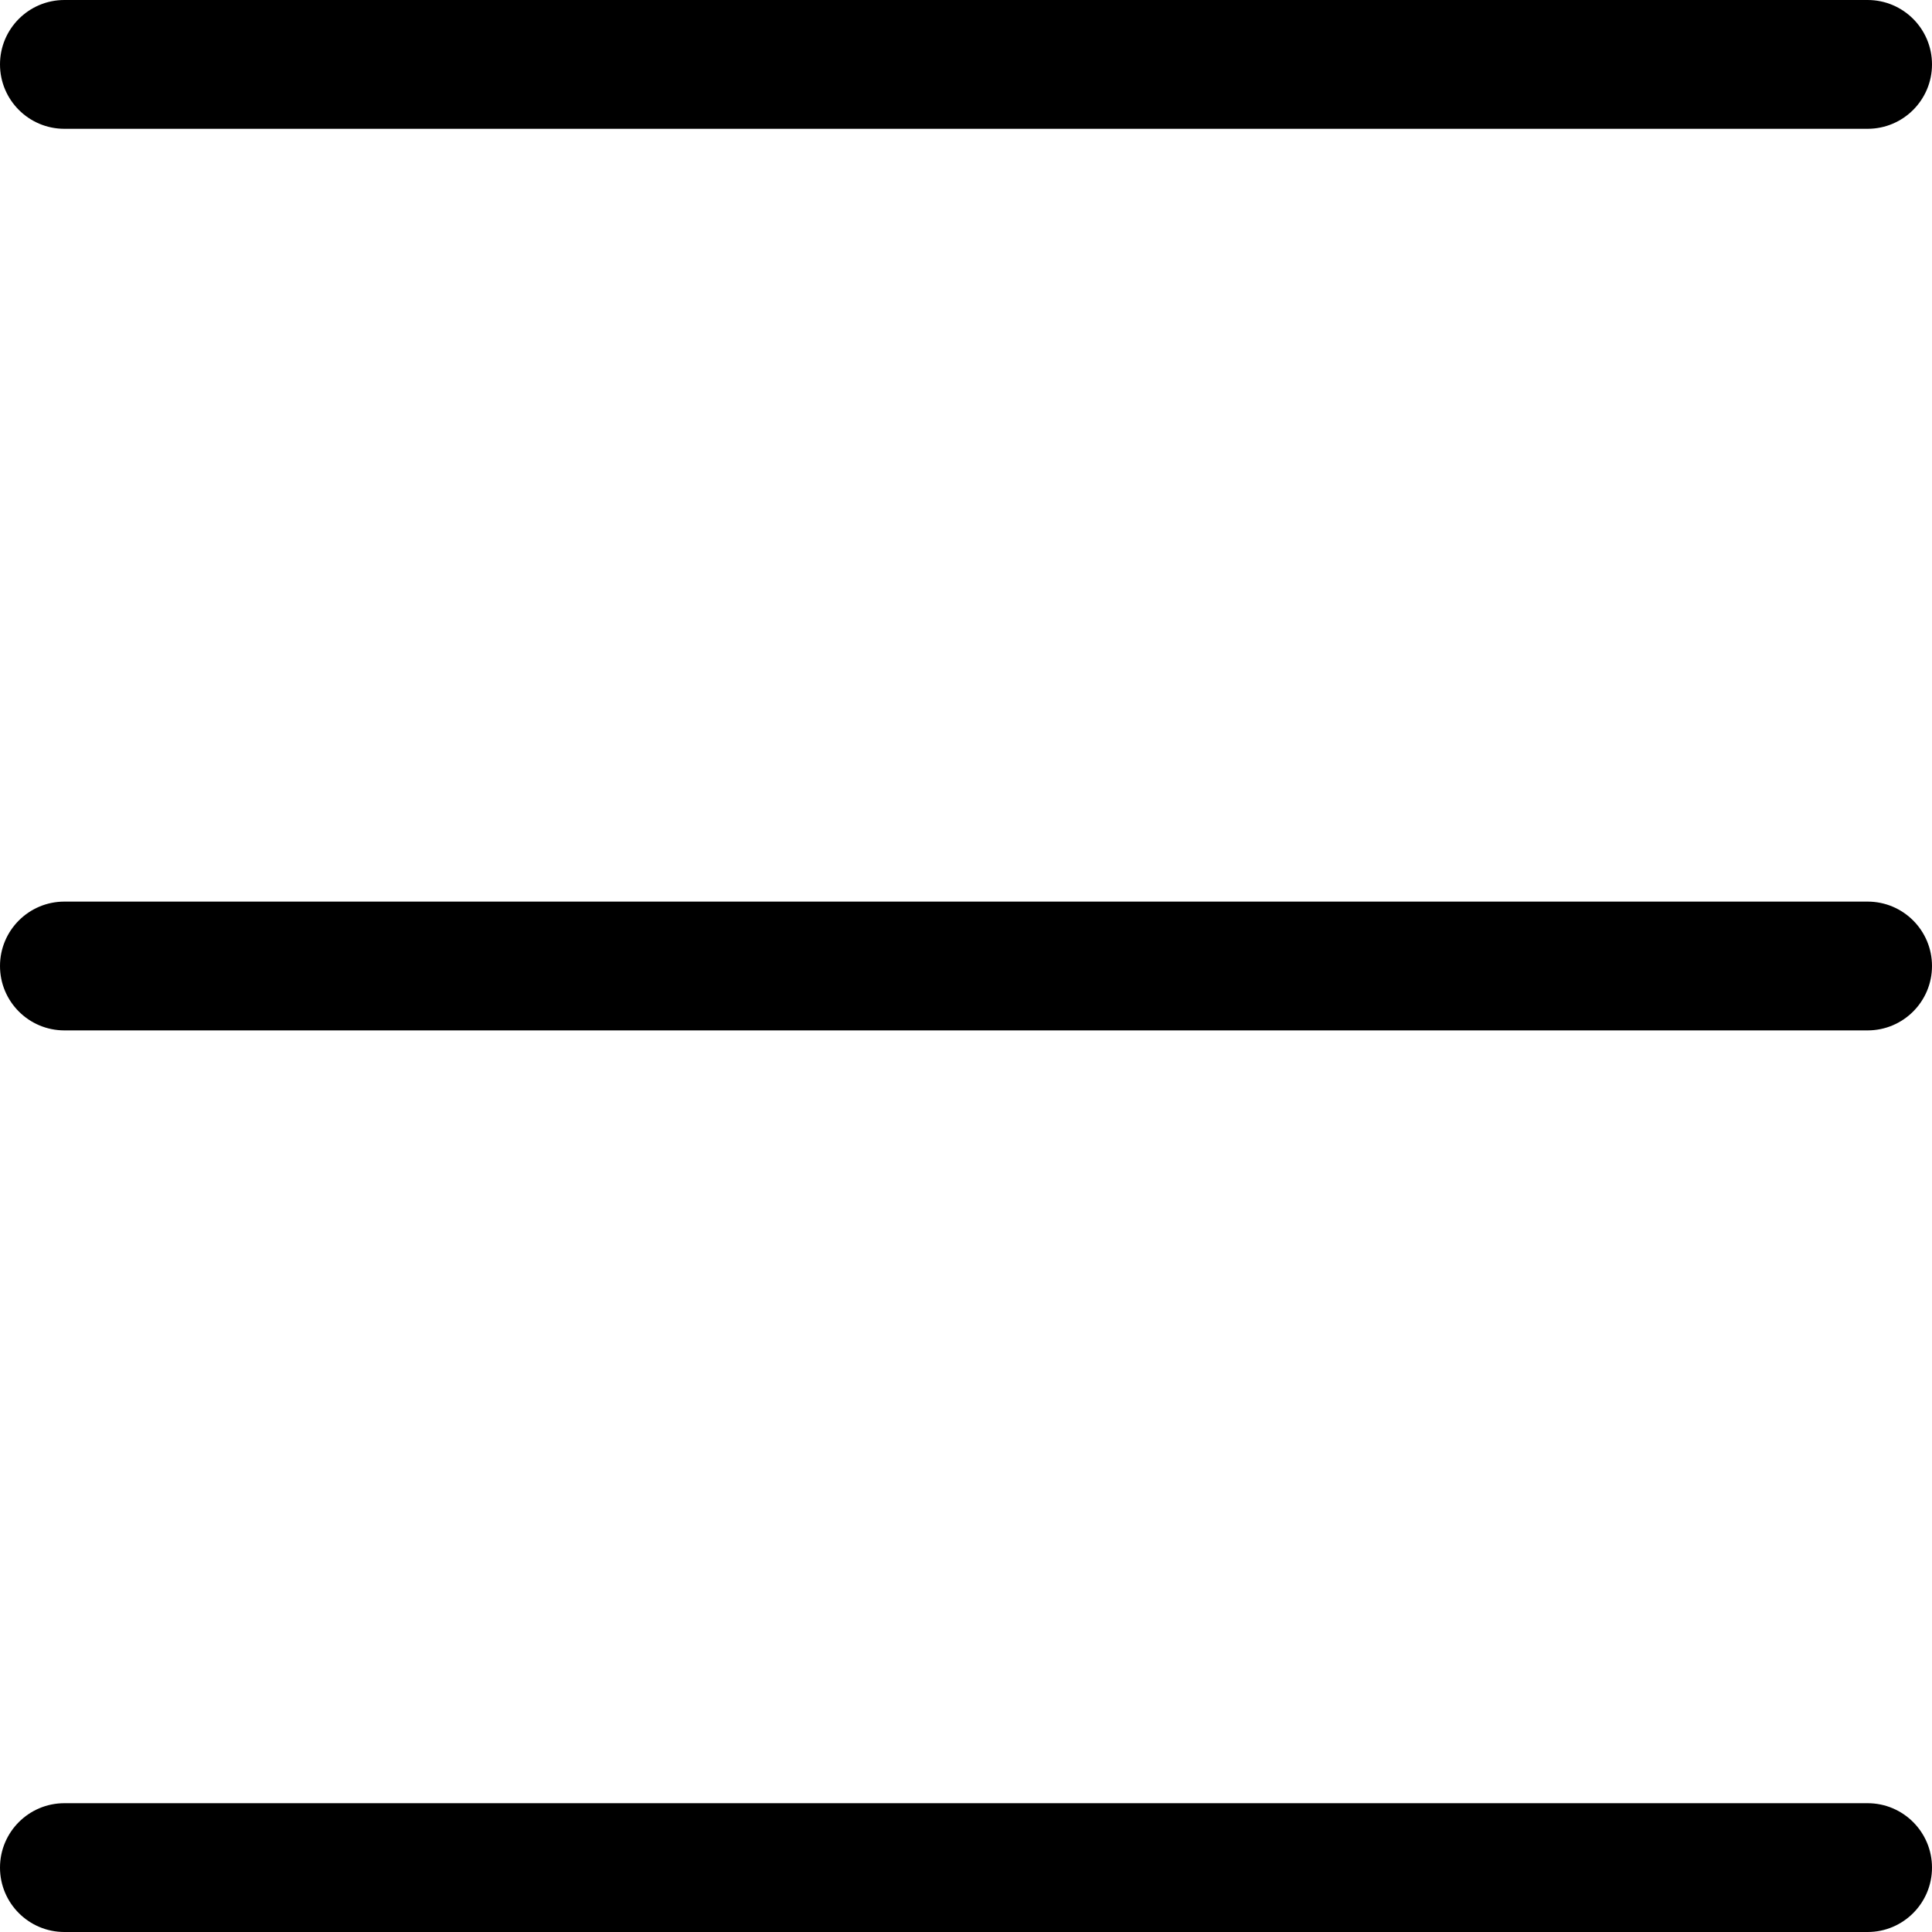
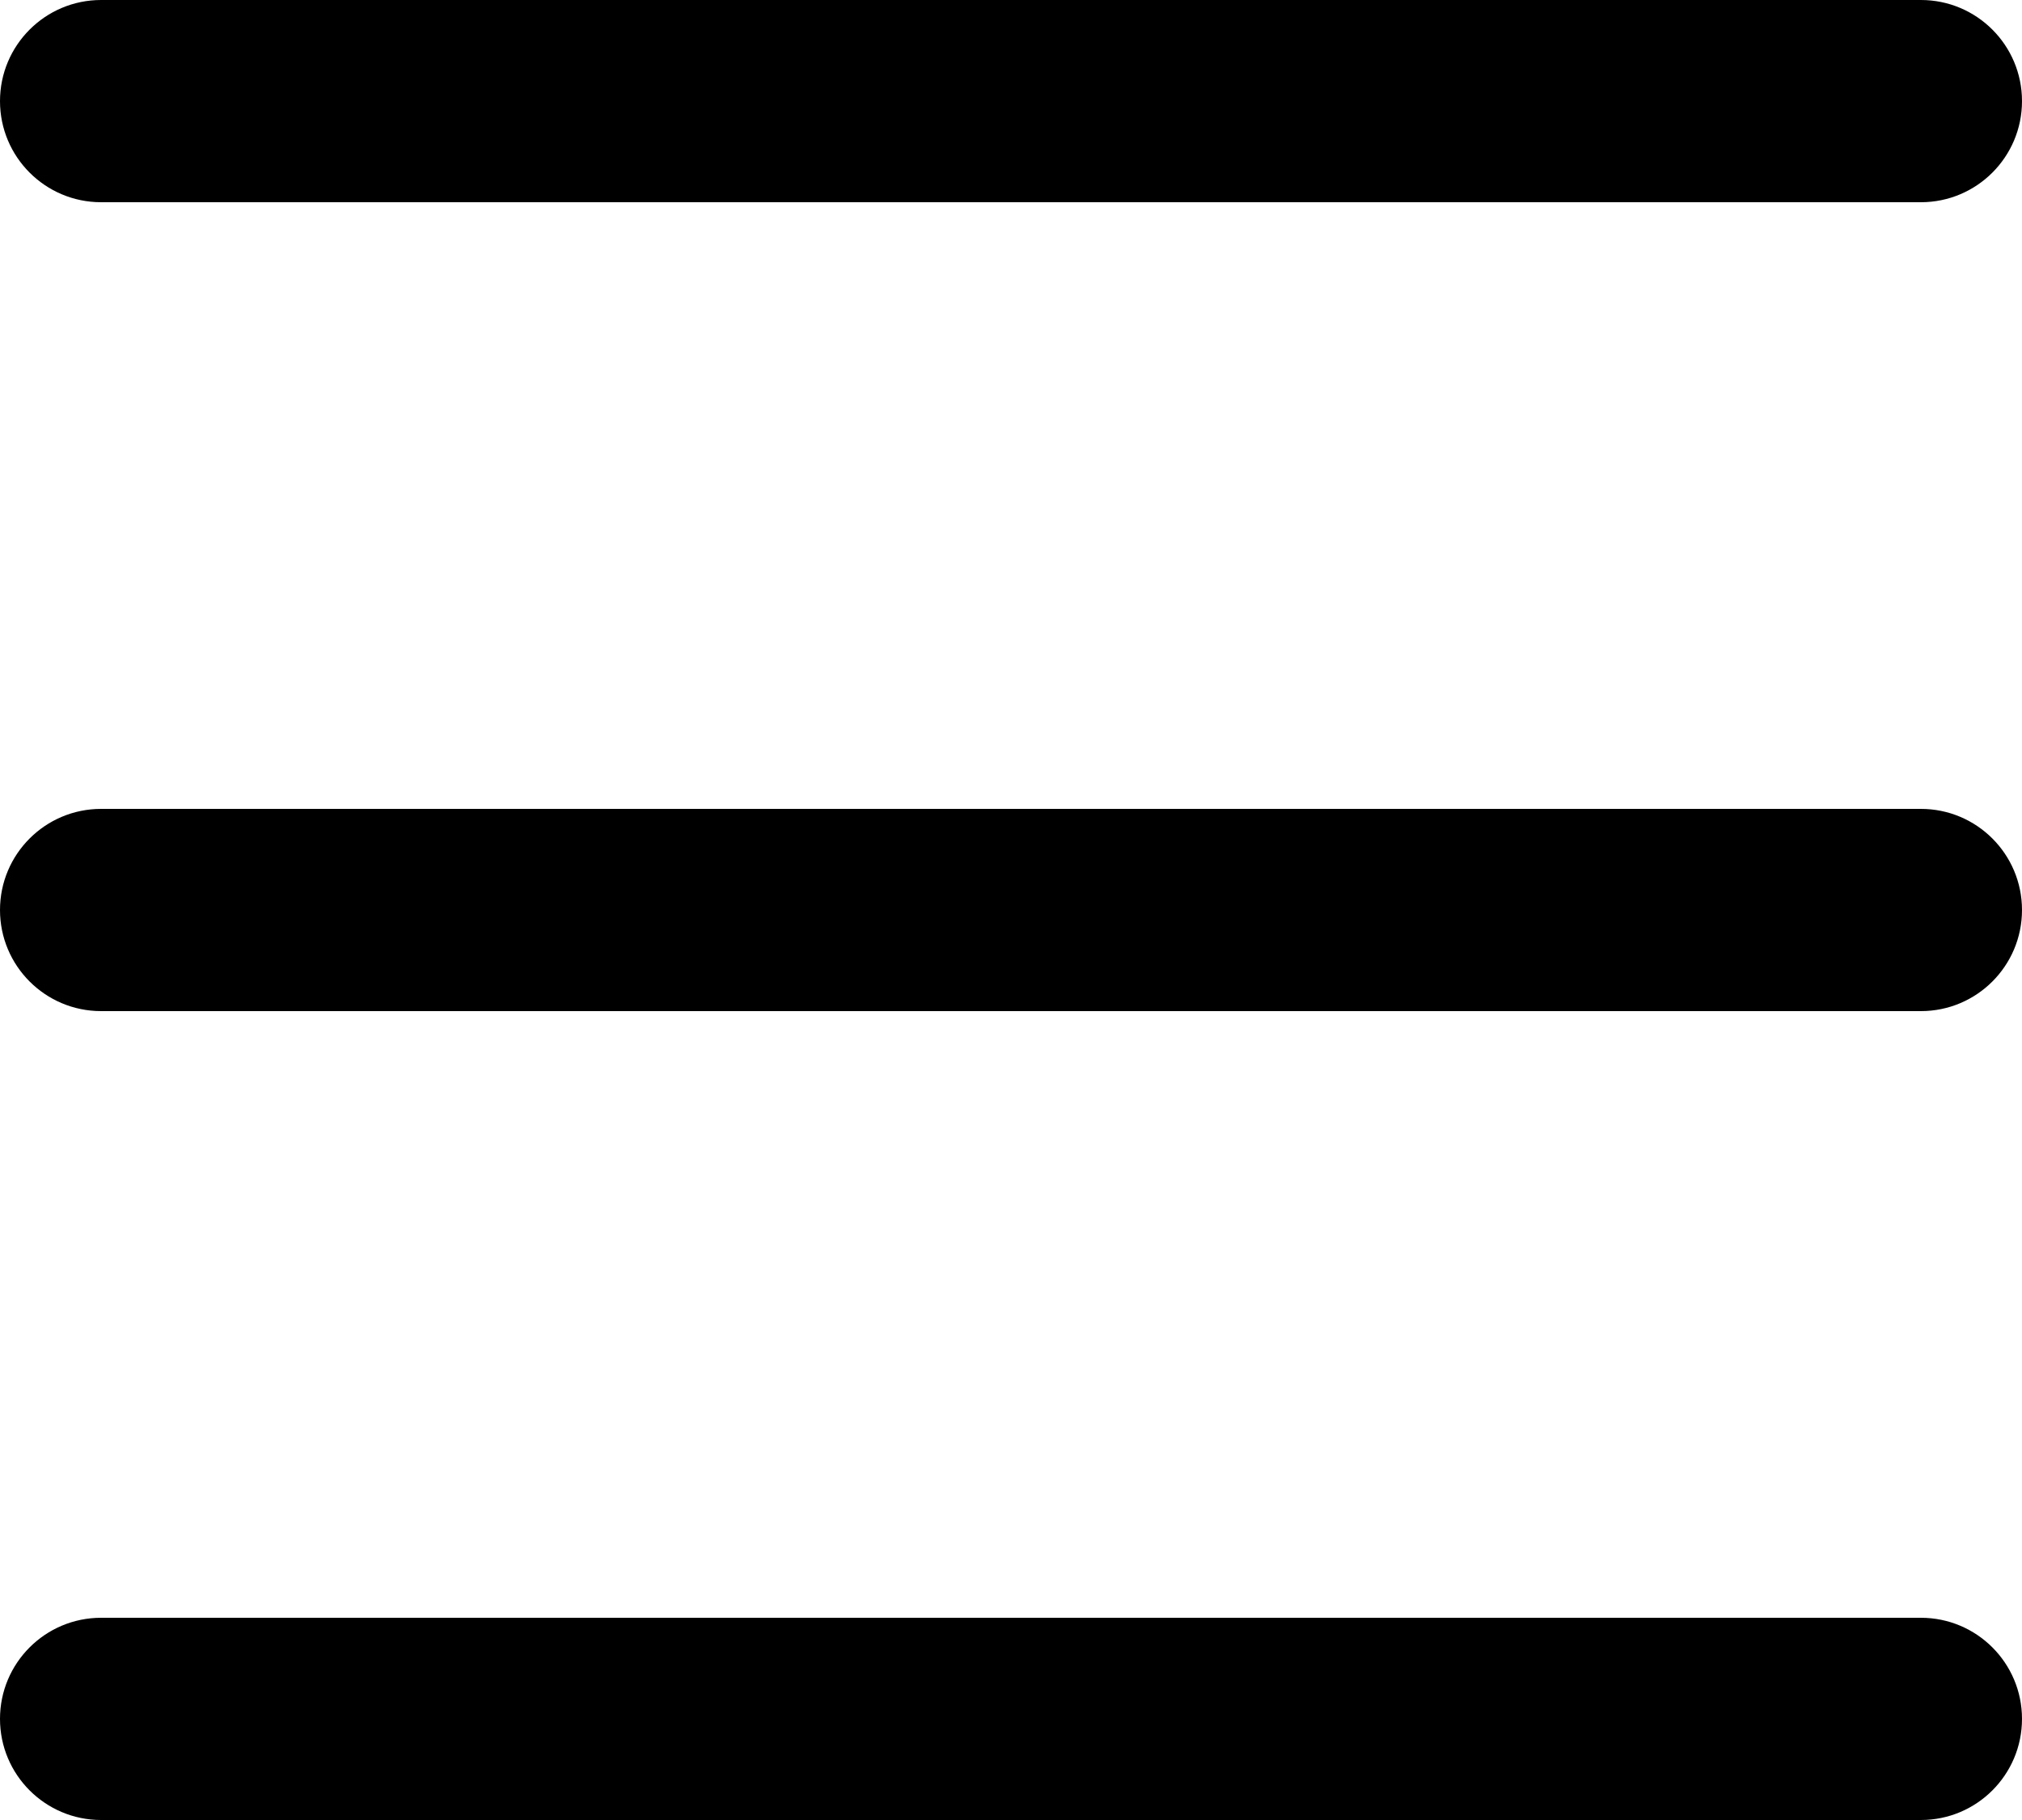
- <svg xmlns="http://www.w3.org/2000/svg" width="30px" height="30px" viewBox="0 0 30 30" version="1.1">
+ <svg xmlns="http://www.w3.org/2000/svg" width="30px" height="27px" viewBox="0 0 30 27" version="1.1">
  <g id="Symbols" stroke="none" stroke-width="1" fill="none" fill-rule="evenodd">
-     <g id="feed-icon-copy" transform="translate(-12, -12)" fill="#000">
-       <rect id="Rectangle" x="12" y="12" width="30" height="2" rx="1" />
-       <rect id="Rectangle-Copy" x="12" y="26" width="30" height="2" rx="1" />
-       <rect id="Rectangle-Copy-2" x="12" y="40" width="30" height="2" rx="1" />
+     <g id="feed-icon" transform="translate(-12, -14)" fill="#000">
+       <rect id="Rectangle" x="12" y="14" width="30" height="3" rx="1.5" />
+       <rect id="Rectangle-Copy" x="12" y="26" width="30" height="3" rx="1.5" />
+       <rect id="Rectangle-Copy-2" x="12" y="38" width="30" height="3" rx="1.5" />
    </g>
  </g>
</svg>
